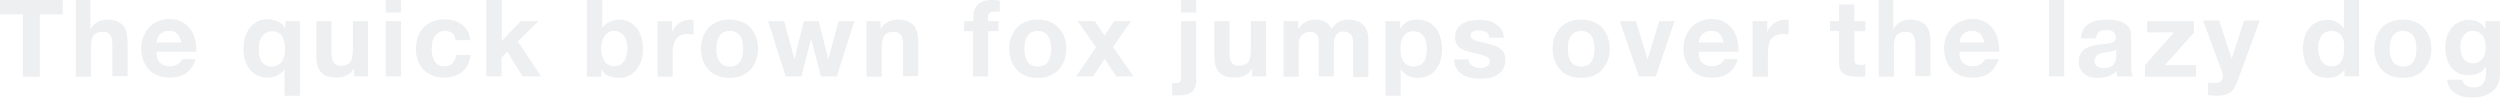
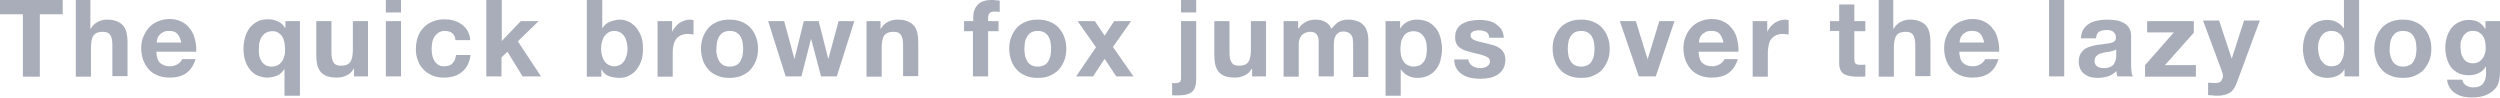
<svg xmlns="http://www.w3.org/2000/svg" viewBox="0 0 841 32.7" enable-background="new 0 0 841 32.7">
  <style type="text/css">.st0{opacity:0.2;} .st1{fill:#A8ADB9;}</style>
-   <g class="st0">
-     <path d="M0 4.8V0h21.1v4.8h-7.7v21H7.7v-21H0zM30.4 0v9.7h.1c.6-1.1 1.5-1.9 2.5-2.4s2-.7 3-.7c1.4 0 2.5.2 3.4.6.9.4 1.6.9 2.1 1.5s.9 1.5 1.1 2.4c.2.9.3 2 .3 3.1v11.4h-5.1V15.2c0-1.5-.2-2.7-.7-3.4-.5-.8-1.3-1.1-2.6-1.1-1.4 0-2.4.4-3 1.2-.6.8-.9 2.2-.9 4.1v9.8h-5.1V0h4.9zM53.9 21.2c.8.7 1.9 1.1 3.3 1.1 1 0 1.9-.3 2.7-.8.7-.5 1.2-1.1 1.4-1.6h4.5c-.7 2.2-1.8 3.8-3.3 4.8-1.5 1-3.3 1.4-5.4 1.4-1.5 0-2.8-.2-4-.7-1.2-.5-2.2-1.1-3-2-.8-.9-1.4-1.9-1.9-3.1-.4-1.2-.7-2.5-.7-4 0-1.4.2-2.7.7-3.9.5-1.2 1.1-2.2 1.9-3.1.8-.9 1.8-1.6 3-2.1s2.5-.8 3.9-.8c1.6 0 3 .3 4.1.9 1.2.6 2.1 1.4 2.9 2.5.8 1 1.3 2.2 1.6 3.5.3 1.3.5 2.7.4 4.1H52.6c.1 1.9.5 3.1 1.3 3.8zm5.8-9.8c-.6-.7-1.5-1-2.8-1-.8 0-1.5.1-2 .4-.5.3-1 .6-1.3 1-.3.4-.6.8-.7 1.3-.1.5-.2.9-.2 1.2H61c-.3-1.2-.7-2.2-1.3-2.9zM95.7 32.2v-8.9h-.1c-.6 1-1.4 1.7-2.5 2.2-1.1.4-2.2.6-3.3.6-.9 0-1.8-.2-2.7-.5-.9-.3-1.8-.9-2.5-1.6-.8-.8-1.4-1.8-1.9-3s-.8-2.8-.8-4.6c0-1.3.2-2.5.5-3.7.3-1.2.9-2.3 1.5-3.2.7-.9 1.6-1.7 2.6-2.2 1-.6 2.3-.8 3.7-.8 1.2 0 2.2.2 3.3.7 1 .4 1.8 1.2 2.4 2.2h.1V7.1h4.9v25.1h-5.2zm-8.5-13.6c.1.7.4 1.3.7 1.9.3.6.8 1 1.4 1.4.6.3 1.3.5 2.1.5s1.5-.2 2.1-.5 1-.8 1.4-1.3c.3-.5.6-1.2.8-1.9.2-.7.2-1.4.2-2.2 0-.7-.1-1.4-.2-2.2-.2-.7-.4-1.4-.7-1.9-.3-.6-.8-1-1.4-1.4-.6-.4-1.2-.5-2-.5s-1.5.2-2.1.5c-.6.3-1 .8-1.4 1.3-.4.6-.6 1.2-.8 1.9-.2.7-.2 1.4-.2 2.2-.1.8 0 1.5.1 2.2zM119.1 25.7v-2.6h-.1c-.6 1.1-1.5 1.9-2.5 2.3-1 .5-2.1.7-3.2.7-1.4 0-2.5-.2-3.4-.5-.9-.4-1.6-.9-2.1-1.5-.5-.7-.9-1.5-1.1-2.4-.2-.9-.3-2-.3-3.1V7.1h5.1v10.5c0 1.5.2 2.7.7 3.4.5.8 1.3 1.1 2.6 1.1 1.4 0 2.4-.4 3-1.2.6-.8.9-2.2.9-4.1V7.1h5.1v18.6h-4.7zM129.8 4.2V0h5.1v4.2h-5.1zm5.1 2.9v18.6h-5.1V7.1h5.1zM149.6 10.4c-.8 0-1.5.2-2.1.6-.6.4-1 .9-1.4 1.4-.3.6-.6 1.2-.7 1.9s-.2 1.4-.2 2.1c0 .7.1 1.4.2 2.1.1.7.4 1.3.7 1.9.3.6.8 1 1.3 1.4.6.4 1.2.5 2 .5 1.2 0 2.2-.3 2.8-1 .7-.7 1.1-1.6 1.2-2.8h4.9c-.3 2.5-1.3 4.4-2.9 5.7s-3.6 1.9-6.1 1.9c-1.4 0-2.7-.2-3.8-.7-1.2-.5-2.2-1.1-3-2-.8-.8-1.5-1.8-1.9-3-.5-1.2-.7-2.4-.7-3.8s.2-2.8.6-4c.4-1.2 1-2.3 1.9-3.2.8-.9 1.8-1.6 3-2.1s2.5-.8 4-.8c1.1 0 2.2.1 3.2.4 1 .3 1.9.7 2.7 1.3.8.6 1.5 1.3 2 2.2s.8 1.9.9 3.1h-5c-.1-2-1.4-3.1-3.6-3.1zM168.8 0v13.8l6.4-6.7h6l-7 6.8 7.8 11.8h-6.2l-5.1-8.3-2 1.9v6.4h-5.1V0h5.2zM202.6 0v9.4h.1c.6-1 1.5-1.7 2.5-2.1 1.1-.4 2.2-.7 3.3-.7.9 0 1.9.2 2.8.6.9.4 1.7 1 2.5 1.8.7.8 1.3 1.8 1.8 3s.7 2.7.7 4.4c0 1.7-.2 3.2-.7 4.4-.5 1.2-1.1 2.2-1.8 3-.7.8-1.6 1.4-2.5 1.8-.9.4-1.8.6-2.8.6-1.4 0-2.6-.2-3.7-.6-1.1-.4-1.9-1.2-2.4-2.2h-.1v2.4h-4.9V0h5.2zm8.2 14.1c-.2-.7-.4-1.4-.8-1.9-.4-.6-.8-1-1.4-1.3-.5-.3-1.2-.5-2-.5-.7 0-1.4.2-1.9.5-.6.3-1 .8-1.4 1.3-.4.6-.6 1.2-.8 1.9-.2.7-.3 1.5-.3 2.3 0 .8.1 1.5.3 2.2.2.7.4 1.4.8 1.9.4.6.8 1 1.4 1.3.6.3 1.2.5 1.9.5.8 0 1.4-.2 2-.5s1-.8 1.4-1.3c.4-.6.6-1.2.8-1.9.2-.7.3-1.5.3-2.2 0-.8-.1-1.5-.3-2.3zM226.1 7.1v3.5h.1c.2-.6.6-1.1 1-1.6s.9-.9 1.4-1.3c.5-.3 1.1-.6 1.7-.8.6-.2 1.2-.3 1.9-.3.3 0 .7.1 1.1.2v4.8c-.2 0-.5-.1-.9-.1-.3 0-.7-.1-1-.1-.9 0-1.7.2-2.4.5-.6.3-1.2.7-1.6 1.3s-.7 1.2-.8 1.9c-.2.7-.3 1.5-.3 2.3v8.4h-5.1V7.1h4.9zM236.5 12.4c.5-1.2 1.1-2.2 1.9-3.1.8-.9 1.8-1.5 3-2s2.5-.7 4-.7 2.8.2 4 .7c1.2.5 2.2 1.1 3 2 .8.9 1.5 1.9 1.9 3.1.5 1.2.7 2.6.7 4 0 1.5-.2 2.8-.7 4-.5 1.2-1.1 2.2-1.9 3.1-.8.9-1.9 1.5-3 2s-2.5.7-4 .7-2.8-.2-4-.7c-1.2-.5-2.2-1.1-3-2-.8-.9-1.5-1.9-1.9-3.1s-.7-2.5-.7-4 .3-2.8.7-4zm4.7 6.2c.1.7.4 1.3.7 1.9.3.6.8 1 1.4 1.4.6.3 1.3.5 2.2.5.9 0 1.6-.2 2.2-.5.6-.3 1.1-.8 1.4-1.4.3-.6.6-1.2.7-1.9.1-.7.2-1.4.2-2.2 0-.7-.1-1.5-.2-2.2-.1-.7-.4-1.4-.7-1.9-.3-.6-.8-1-1.4-1.4-.6-.3-1.3-.5-2.2-.5-.9 0-1.6.2-2.2.5-.6.3-1 .8-1.4 1.4-.3.6-.6 1.2-.7 1.9-.1.7-.2 1.5-.2 2.2-.1.8 0 1.5.2 2.2zM276.2 25.7l-3.3-12.5h-.1l-3.2 12.5h-5.3l-5.9-18.6h5.4l3.4 12.6h.1l3.1-12.6h5l3.2 12.6h.1l3.4-12.6h5.3l-5.9 18.6h-5.3zM296.2 7.1v2.6h.1c.6-1.1 1.5-1.9 2.5-2.4s2.1-.7 3.2-.7c1.4 0 2.5.2 3.4.6.9.4 1.6.9 2.1 1.5s.9 1.5 1.1 2.4c.2.9.3 2 .3 3.1v11.4h-5.1V15.2c0-1.5-.2-2.7-.7-3.4-.5-.8-1.3-1.1-2.6-1.1-1.4 0-2.4.4-3 1.2-.6.8-.9 2.2-.9 4.1v9.8h-5.1V7.1h4.7zM324.3 10.5V7.1h3.1V5.7c0-1.7.5-3 1.5-4.1 1-1.1 2.6-1.6 4.7-1.6.5 0 .9 0 1.4.1.5 0 .9.1 1.3.1V4c-.6-.1-1.2-.1-1.9-.1s-1.2.2-1.5.5c-.3.3-.5.9-.5 1.6v1.1h3.5v3.4h-3.5v15.2h-5.1V10.5h-3zM340.2 12.4c.5-1.2 1.1-2.2 1.9-3.1.8-.9 1.8-1.5 3-2s2.5-.7 4-.7 2.8.2 4 .7c1.2.5 2.2 1.1 3 2 .8.9 1.5 1.9 1.9 3.1.5 1.2.7 2.6.7 4 0 1.5-.2 2.8-.7 4-.5 1.2-1.1 2.2-1.9 3.1-.8.9-1.9 1.5-3 2s-2.5.7-4 .7-2.8-.2-4-.7-2.2-1.1-3-2c-.8-.9-1.5-1.9-1.9-3.1s-.7-2.5-.7-4 .2-2.8.7-4zm4.6 6.2c.1.7.4 1.3.7 1.9.3.6.8 1 1.4 1.4.6.3 1.3.5 2.2.5.9 0 1.6-.2 2.2-.5.6-.3 1.1-.8 1.4-1.4.3-.6.6-1.2.7-1.9.1-.7.2-1.4.2-2.2 0-.7-.1-1.5-.2-2.2-.1-.7-.4-1.4-.7-1.9-.3-.6-.8-1-1.4-1.4-.6-.3-1.3-.5-2.2-.5-.9 0-1.6.2-2.2.5-.6.3-1 .8-1.4 1.4-.3.6-.6 1.2-.7 1.9-.1.7-.2 1.5-.2 2.2 0 .8.1 1.5.2 2.2zM362.5 7.1h5.8l3.3 4.9 3.2-4.9h5.7l-6.1 8.7 6.9 9.9h-5.8l-3.9-5.9-3.9 5.9H362l6.7-9.8-6.2-8.8zM395.3 28c.5 0 1-.1 1.4-.3.4-.2.6-.7.6-1.4V7.1h5.1v19.5c0 1-.1 1.8-.3 2.5-.2.7-.6 1.3-1 1.7-.5.5-1.2.8-2 1-.8.2-1.9.3-3.2.3-.6 0-1.1 0-1.6-.1v-4.2c.2.2.5.2 1 .2zm2-23.8V0h5.1v4.2h-5.1zM421.2 25.7v-2.6h-.1c-.6 1.1-1.5 1.9-2.5 2.3-1 .5-2.1.7-3.2.7-1.4 0-2.5-.2-3.4-.5-.9-.4-1.6-.9-2.1-1.5-.5-.7-.9-1.5-1.1-2.4-.2-.9-.3-2-.3-3.1V7.1h5.1v10.5c0 1.5.2 2.7.7 3.4.5.8 1.3 1.1 2.6 1.1 1.4 0 2.4-.4 3-1.2.6-.8.9-2.2.9-4.1V7.1h5.1v18.6h-4.7zM436.7 7.1v2.5h.1c.7-1 1.5-1.7 2.4-2.2.9-.5 2-.8 3.3-.8 1.2 0 2.2.2 3.2.7 1 .5 1.7 1.3 2.2 2.4.6-.8 1.3-1.5 2.2-2.2.9-.6 2.1-.9 3.4-.9 1 0 1.9.1 2.7.4.8.2 1.6.6 2.2 1.2.6.5 1.1 1.2 1.4 2.1.3.9.5 1.9.5 3.1v12.5h-5.1V15.2c0-.6 0-1.2-.1-1.8 0-.6-.2-1-.4-1.4-.2-.4-.5-.7-1-1-.4-.2-1-.4-1.7-.4s-1.3.1-1.7.4c-.4.3-.8.6-1 1.1-.3.4-.4.9-.5 1.5-.1.6-.1 1.1-.1 1.7v10.4h-5.1V15.3c0-.6 0-1.1 0-1.6s-.1-1-.3-1.5-.5-.8-.9-1.1-1-.4-1.9-.4c-.2 0-.6.1-1 .2s-.8.3-1.2.6c-.4.3-.7.7-1 1.3-.3.6-.4 1.3-.4 2.2v10.8h-5.1V7.1h4.9zM471 7.1v2.4h.1c.6-1 1.4-1.7 2.4-2.2 1-.5 2-.7 3.2-.7 1.5 0 2.7.3 3.8.8 1.1.6 1.9 1.3 2.6 2.2.7.9 1.2 2 1.5 3.2s.5 2.5.5 3.8c0 1.2-.2 2.4-.5 3.6-.3 1.2-.8 2.2-1.5 3.1-.7.9-1.5 1.6-2.6 2.1-1 .5-2.2.8-3.6.8-1.2 0-2.2-.2-3.2-.7-1-.5-1.8-1.2-2.4-2.1h-.1v8.8h-5.1V7.1h4.9zm6.7 14.8c.6-.3 1-.8 1.4-1.3.3-.5.6-1.2.7-1.9.1-.7.2-1.5.2-2.2 0-.7-.1-1.5-.2-2.2-.2-.7-.4-1.4-.8-1.9-.4-.6-.8-1-1.4-1.4-.6-.3-1.3-.5-2.1-.5s-1.5.2-2.1.5c-.6.3-1 .8-1.4 1.4-.3.6-.6 1.2-.7 1.9-.1.7-.2 1.5-.2 2.2 0 .7.1 1.5.2 2.2.2.7.4 1.4.8 1.9.3.5.8 1 1.4 1.3.6.3 1.3.5 2.1.5s1.5-.2 2.1-.5zM494.3 21.1c.2.4.5.7.9 1s.8.4 1.2.6c.5.1 1 .2 1.5.2.4 0 .7 0 1.1-.1.4-.1.8-.2 1.1-.4s.6-.4.8-.7c.2-.3.3-.7.3-1.1 0-.8-.5-1.3-1.5-1.7-1-.4-2.4-.8-4.3-1.2-.7-.2-1.5-.4-2.2-.6-.7-.2-1.3-.5-1.9-.9-.6-.4-1-.8-1.3-1.4-.3-.6-.5-1.3-.5-2.1 0-1.2.2-2.2.7-3 .5-.8 1.1-1.4 1.9-1.8.8-.4 1.6-.8 2.6-.9 1-.2 1.9-.3 3-.3s2 .1 2.9.3c.9.2 1.8.5 2.5 1s1.4 1.1 1.9 1.8c.5.8.8 1.7.9 2.9H501c-.1-1-.4-1.6-1.1-2-.7-.3-1.5-.5-2.4-.5-.3 0-.6 0-.9.1-.3 0-.6.1-.9.2-.3.1-.5.3-.7.5-.2.2-.3.5-.3.9 0 .5.2.8.5 1.1s.8.5 1.3.7c.5.2 1.2.3 1.9.5s1.4.3 2.1.5c.7.2 1.5.4 2.2.6.7.2 1.3.6 1.9 1 .6.4 1 .9 1.3 1.5.3.6.5 1.3.5 2.2 0 1.2-.2 2.2-.7 3.1s-1.1 1.5-1.9 2-1.7.9-2.7 1.1c-1 .2-2.1.3-3.1.3-1.1 0-2.1-.1-3.2-.3-1-.2-2-.6-2.8-1.1-.8-.5-1.5-1.2-2-2s-.8-1.9-.8-3.1h4.9c-.2.2-.1.7.2 1.1zM523 12.4c.5-1.2 1.1-2.2 1.9-3.1.8-.9 1.8-1.5 3-2s2.5-.7 4-.7 2.8.2 4 .7c1.2.5 2.2 1.1 3 2 .8.9 1.5 1.9 1.9 3.1.5 1.2.7 2.6.7 4 0 1.5-.2 2.8-.7 4-.5 1.2-1.1 2.2-1.9 3.1-.8.9-1.9 1.5-3 2s-2.5.7-4 .7-2.8-.2-4-.7-2.2-1.1-3-2c-.8-.9-1.5-1.9-1.9-3.1s-.7-2.5-.7-4 .2-2.8.7-4zm4.6 6.2c.1.7.4 1.3.7 1.9.3.6.8 1 1.4 1.4.6.3 1.3.5 2.2.5.9 0 1.6-.2 2.2-.5.6-.3 1.1-.8 1.4-1.4.3-.6.6-1.2.7-1.9.1-.7.2-1.4.2-2.2 0-.7-.1-1.5-.2-2.2-.1-.7-.4-1.4-.7-1.9-.3-.6-.8-1-1.4-1.4-.6-.3-1.3-.5-2.2-.5-.9 0-1.6.2-2.2.5-.6.3-1 .8-1.4 1.4-.3.6-.6 1.2-.7 1.9-.1.7-.2 1.5-.2 2.2 0 .8.1 1.5.2 2.2zM551.3 25.7l-6.4-18.6h5.4l3.9 12.7h.1l3.9-12.7h5.1L557 25.7h-5.7zM572.7 21.2c.8.7 1.9 1.1 3.3 1.1 1 0 1.9-.3 2.7-.8.7-.5 1.2-1.1 1.4-1.6h4.5c-.7 2.2-1.8 3.8-3.3 4.8-1.5 1-3.3 1.4-5.4 1.4-1.5 0-2.8-.2-4-.7-1.2-.5-2.2-1.1-3-2-.8-.9-1.4-1.9-1.9-3.1-.4-1.2-.7-2.5-.7-4 0-1.4.2-2.7.7-3.9s1.1-2.2 1.9-3.1c.8-.9 1.8-1.6 3-2.1s2.5-.8 3.9-.8c1.6 0 3 .3 4.1.9 1.2.6 2.1 1.4 2.9 2.5.8 1 1.3 2.2 1.6 3.5.3 1.3.5 2.7.4 4.1h-13.4c.1 1.9.5 3.1 1.3 3.8zm5.8-9.8c-.6-.7-1.5-1-2.8-1-.8 0-1.5.1-2 .4-.5.3-1 .6-1.3 1-.3.4-.6.8-.7 1.3-.1.5-.2.9-.2 1.2h8.3c-.3-1.2-.7-2.2-1.3-2.9zM594.5 7.1v3.5h.1c.2-.6.6-1.1 1-1.6s.9-.9 1.4-1.3c.5-.3 1.1-.6 1.7-.8.6-.2 1.2-.3 1.9-.3.3 0 .7.1 1.1.2v4.8c-.2 0-.5-.1-.9-.1-.3 0-.7-.1-1-.1-.9 0-1.7.2-2.4.5-.6.3-1.2.7-1.6 1.3-.4.5-.7 1.2-.8 1.9s-.3 1.5-.3 2.3v8.4h-5.1V7.1h4.9zM627.5 7.1v3.4h-3.7v9.2c0 .9.1 1.4.4 1.7.3.3.9.4 1.7.4.3 0 .6 0 .8 0 .3 0 .5-.1.8-.1v4c-.4.1-.9.1-1.4.1-.5 0-1 0-1.5 0-.8 0-1.5-.1-2.2-.2s-1.3-.3-1.9-.6-1-.8-1.3-1.3c-.3-.6-.5-1.3-.5-2.3v-11h-3.1V7.1h3.1V1.5h5.1v5.6h3.7zM636.9 0v9.7h.1c.6-1.1 1.5-1.9 2.5-2.4s2-.7 3-.7c1.4 0 2.5.2 3.4.6.9.4 1.6.9 2.1 1.5s.9 1.5 1.1 2.4c.2.9.3 2 .3 3.1v11.4h-5.1V15.2c0-1.5-.2-2.7-.7-3.4-.5-.8-1.3-1.1-2.6-1.1-1.4 0-2.4.4-3 1.2-.6.8-.9 2.2-.9 4.1v9.8H632V0h4.9zM660.4 21.2c.8.7 1.9 1.1 3.3 1.1 1 0 1.9-.3 2.7-.8.7-.5 1.2-1.1 1.4-1.6h4.5c-.7 2.2-1.8 3.8-3.3 4.8-1.5 1-3.3 1.4-5.4 1.4-1.5 0-2.8-.2-4-.7-1.2-.5-2.2-1.1-3-2-.8-.9-1.4-1.9-1.9-3.1-.4-1.2-.7-2.5-.7-4 0-1.4.2-2.7.7-3.9s1.1-2.2 1.9-3.1c.8-.9 1.8-1.6 3-2.1s2.5-.8 3.9-.8c1.6 0 3 .3 4.1.9 1.2.6 2.1 1.4 2.9 2.5.8 1 1.3 2.2 1.6 3.5.3 1.3.5 2.7.4 4.1h-13.4c.1 1.9.5 3.1 1.3 3.8zm5.8-9.8c-.6-.7-1.5-1-2.8-1-.8 0-1.5.1-2 .4-.5.3-1 .6-1.3 1-.3.4-.6.8-.7 1.3-.1.5-.2.9-.2 1.2h8.3c-.3-1.2-.7-2.2-1.3-2.9zM694.4 0v25.7h-5.1V0h5.1zM700 12.8c.1-1.2.4-2.2.9-3 .5-.8 1.2-1.4 2-1.9s1.7-.8 2.8-1c1-.2 2-.3 3.1-.3.9 0 1.9.1 2.8.2 1 .1 1.8.4 2.6.8s1.4.9 1.9 1.6c.5.7.8 1.6.8 2.7v9.7c0 .8 0 1.6.1 2.4.1.8.3 1.3.5 1.7h-5.2c-.1-.3-.2-.6-.2-.9-.1-.3-.1-.6-.1-.9-.8.8-1.8 1.4-2.9 1.8-1.1.3-2.2.5-3.4.5-.9 0-1.7-.1-2.5-.3-.8-.2-1.4-.6-2-1s-1-1-1.4-1.7c-.3-.7-.5-1.5-.5-2.5 0-1.1.2-1.9.6-2.6s.9-1.2 1.4-1.6c.6-.4 1.3-.7 2-.9.8-.2 1.5-.4 2.3-.5.8-.1 1.5-.2 2.3-.3.7-.1 1.4-.2 2-.3s1-.4 1.4-.6c.3-.3.5-.7.5-1.2 0-.6-.1-1-.3-1.3-.2-.3-.4-.6-.7-.8-.3-.2-.6-.3-1-.4-.4-.1-.8-.1-1.3-.1-1 0-1.8.2-2.4.6-.6.4-.9 1.2-1 2.2H700zm11.9 3.8c-.2.2-.5.3-.8.4-.3.1-.7.2-1 .3-.4.1-.8.1-1.2.2-.4 0-.8.1-1.2.2-.4.1-.8.2-1.1.3-.4.1-.7.3-1 .5-.3.2-.5.5-.7.8-.2.3-.3.7-.3 1.2s.1.8.3 1.2c.2.3.4.6.7.7.3.2.6.3 1 .4.4.1.8.1 1.2.1 1 0 1.8-.2 2.3-.5.6-.3 1-.7 1.2-1.2.3-.5.4-.9.5-1.4.1-.5.1-.9.1-1.2v-2zM731.3 10.9h-9V7.1H738V11l-9.7 10.9h10.4v3.9h-17.1v-3.9l9.7-11zM750.1 31.2c-1 .6-2.4 1-4.1 1-.5 0-1 0-1.6-.1-.5 0-1-.1-1.6-.1v-4.2c.5 0 1 .1 1.5.1s1 .1 1.5 0c.7-.1 1.2-.3 1.5-.8.3-.5.5-1 .5-1.5 0-.4-.1-.8-.2-1.2l-6.5-17.5h5.4l4.2 12.7h.1l4.1-12.7h5.3L752.4 28c-.6 1.5-1.3 2.6-2.3 3.2zM788.7 23.3c-.6 1-1.4 1.7-2.4 2.2-1 .4-2.1.7-3.3.7-1.4 0-2.6-.3-3.7-.8s-1.9-1.3-2.6-2.2c-.7-.9-1.2-2-1.5-3.2-.3-1.2-.5-2.4-.5-3.7 0-1.2.2-2.5.5-3.6.3-1.2.9-2.2 1.5-3.1.7-.9 1.5-1.6 2.6-2.1 1-.5 2.2-.8 3.6-.8 1.1 0 2.2.2 3.1.7 1 .5 1.8 1.2 2.4 2.1h.1V0h5.1v25.7h-4.9v-2.4zm-.2-9.2c-.1-.7-.4-1.3-.7-1.9-.3-.5-.8-1-1.4-1.3-.6-.3-1.2-.5-2.1-.5s-1.5.2-2.1.5c-.6.3-1 .8-1.4 1.3-.3.6-.6 1.2-.8 1.9-.2.7-.2 1.4-.2 2.2 0 .7.1 1.4.3 2.2.2.7.4 1.4.8 1.9s.8 1 1.4 1.4c.6.3 1.2.5 2 .5s1.5-.2 2.1-.5c.6-.3 1-.8 1.3-1.4.3-.6.6-1.2.7-1.9.1-.7.2-1.5.2-2.2s0-1.5-.1-2.2zM799.4 12.4c.5-1.2 1.1-2.2 1.9-3.1.8-.9 1.8-1.5 3-2s2.5-.7 4-.7 2.8.2 4 .7c1.2.5 2.2 1.1 3 2 .8.9 1.5 1.9 1.9 3.1.5 1.2.7 2.6.7 4 0 1.5-.2 2.8-.7 4-.5 1.2-1.1 2.2-1.9 3.1-.8.9-1.9 1.5-3 2s-2.5.7-4 .7-2.8-.2-4-.7-2.2-1.1-3-2c-.8-.9-1.5-1.9-1.9-3.1s-.7-2.5-.7-4 .3-2.8.7-4zm4.7 6.2c.1.7.4 1.3.7 1.9.3.6.8 1 1.4 1.4.6.3 1.3.5 2.2.5.9 0 1.6-.2 2.2-.5.6-.3 1.1-.8 1.4-1.4.3-.6.6-1.2.7-1.9.1-.7.2-1.4.2-2.2 0-.7-.1-1.5-.2-2.2-.1-.7-.4-1.4-.7-1.9-.3-.6-.8-1-1.4-1.4-.6-.3-1.3-.5-2.2-.5-.9 0-1.6.2-2.2.5-.6.3-1 .8-1.4 1.4-.3.6-.6 1.2-.7 1.9-.1.7-.2 1.5-.2 2.2-.1.8 0 1.5.2 2.2zM840.7 27.1c-.2 1-.6 1.9-1.3 2.7-.7.8-1.6 1.5-2.9 2.1-1.3.6-3 .9-5.1.9-.9 0-1.8-.1-2.8-.3-.9-.2-1.8-.6-2.6-1.1-.8-.5-1.4-1.1-1.9-1.9-.5-.8-.8-1.7-.9-2.7h5.1c.2 1 .7 1.6 1.4 2 .7.4 1.5.6 2.4.6 1.4 0 2.5-.4 3.2-1.3.7-.9 1-2 1-3.3v-2.4h-.1c-.6 1-1.3 1.7-2.4 2.2-1 .5-2.1.7-3.2.7-1.4 0-2.6-.2-3.6-.7-1-.5-1.8-1.2-2.5-2-.6-.9-1.1-1.8-1.4-3-.3-1.1-.5-2.3-.5-3.6 0-1.2.2-2.4.5-3.5s.9-2.1 1.5-3c.7-.9 1.5-1.5 2.5-2s2.1-.8 3.4-.8c1.2 0 2.3.2 3.2.7.9.5 1.7 1.2 2.3 2.3h.1V7.1h4.9v17.4c0 .8-.1 1.6-.3 2.6zm-7-6.2c.6-.3 1-.7 1.4-1.2.4-.5.6-1 .8-1.6.2-.6.3-1.3.3-1.9 0-.8-.1-1.5-.2-2.2-.1-.7-.4-1.3-.7-1.8-.3-.5-.8-.9-1.3-1.3-.6-.3-1.2-.5-2.1-.5-.7 0-1.3.1-1.9.4-.5.3-.9.7-1.3 1.2-.3.5-.6 1.1-.8 1.7-.2.6-.2 1.3-.2 2s.1 1.3.2 2 .4 1.3.7 1.8c.3.5.7 1 1.3 1.3.5.3 1.2.5 2 .5.6 0 1.2-.1 1.8-.4z" class="st1" />
-   </g>
+   <path d="M0 4.8V0h21.1v4.8h-7.7v21H7.7v-21H0zM30.4 0v9.7h.1c.6-1.1 1.5-1.9 2.5-2.4s2-.7 3-.7c1.4 0 2.5.2 3.4.6.9.4 1.6.9 2.1 1.5s.9 1.5 1.1 2.4c.2.9.3 2 .3 3.1v11.4h-5.1V15.2c0-1.5-.2-2.7-.7-3.4-.5-.8-1.3-1.1-2.6-1.1-1.4 0-2.4.4-3 1.2-.6.8-.9 2.2-.9 4.1v9.8h-5.1V0h4.9zm23.5 21.2c.8.7 1.9 1.1 3.3 1.1 1 0 1.9-.3 2.7-.8.7-.5 1.2-1.1 1.4-1.6h4.5c-.7 2.2-1.8 3.8-3.3 4.8-1.5 1-3.3 1.4-5.4 1.4-1.5 0-2.8-.2-4-.7-1.2-.5-2.2-1.1-3-2-.8-.9-1.4-1.9-1.9-3.1-.4-1.2-.7-2.5-.7-4 0-1.4.2-2.7.7-3.9.5-1.2 1.1-2.2 1.9-3.1.8-.9 1.8-1.6 3-2.1s2.5-.8 3.9-.8c1.6 0 3 .3 4.1.9 1.2.6 2.1 1.4 2.9 2.5.8 1 1.3 2.2 1.6 3.5.3 1.3.5 2.7.4 4.1H52.6c.1 1.9.5 3.1 1.3 3.8zm5.8-9.8c-.6-.7-1.5-1-2.8-1-.8 0-1.5.1-2 .4-.5.3-1 .6-1.3 1-.3.4-.6.8-.7 1.3-.1.5-.2.9-.2 1.2H61c-.3-1.2-.7-2.2-1.3-2.9zm36 20.8v-8.9h-.1c-.6 1-1.4 1.7-2.5 2.2-1.1.4-2.2.6-3.3.6-.9 0-1.8-.2-2.7-.5-.9-.3-1.8-.9-2.5-1.6-.8-.8-1.4-1.8-1.9-3s-.8-2.8-.8-4.6c0-1.3.2-2.5.5-3.7.3-1.2.9-2.3 1.5-3.2.7-.9 1.6-1.7 2.6-2.2 1-.6 2.3-.8 3.7-.8 1.2 0 2.2.2 3.3.7 1 .4 1.8 1.2 2.4 2.2h.1V7.1h4.9v25.1h-5.2zm-8.5-13.6c.1.7.4 1.3.7 1.9.3.6.8 1 1.4 1.4.6.3 1.3.5 2.1.5s1.5-.2 2.1-.5 1-.8 1.4-1.3c.3-.5.6-1.2.8-1.9.2-.7.2-1.4.2-2.2 0-.7-.1-1.4-.2-2.2-.2-.7-.4-1.4-.7-1.9-.3-.6-.8-1-1.4-1.4-.6-.4-1.2-.5-2-.5s-1.5.2-2.1.5c-.6.3-1 .8-1.4 1.3-.4.6-.6 1.2-.8 1.9-.2.7-.2 1.4-.2 2.2-.1.8 0 1.5.1 2.2zm31.9 7.1v-2.6h-.1c-.6 1.1-1.5 1.9-2.5 2.3-1 .5-2.1.7-3.2.7-1.4 0-2.5-.2-3.4-.5-.9-.4-1.6-.9-2.1-1.5-.5-.7-.9-1.5-1.1-2.4-.2-.9-.3-2-.3-3.1V7.1h5.1v10.5c0 1.5.2 2.7.7 3.4.5.8 1.3 1.1 2.6 1.1 1.4 0 2.4-.4 3-1.2.6-.8.9-2.2.9-4.1V7.1h5.1v18.6h-4.7zm10.7-21.5V0h5.1v4.2h-5.1zm5.1 2.9v18.6h-5.1V7.1h5.1zm14.7 3.3c-.8 0-1.5.2-2.1.6-.6.4-1 .9-1.4 1.4-.3.6-.6 1.2-.7 1.9s-.2 1.4-.2 2.1c0 .7.1 1.4.2 2.1.1.7.4 1.3.7 1.9.3.6.8 1 1.3 1.4.6.4 1.2.5 2 .5 1.2 0 2.2-.3 2.8-1 .7-.7 1.1-1.6 1.2-2.8h4.9c-.3 2.5-1.3 4.4-2.9 5.7s-3.6 1.9-6.1 1.9c-1.4 0-2.7-.2-3.8-.7-1.2-.5-2.2-1.1-3-2-.8-.8-1.5-1.8-1.9-3-.5-1.2-.7-2.4-.7-3.8s.2-2.8.6-4c.4-1.2 1-2.3 1.9-3.2.8-.9 1.8-1.6 3-2.1s2.5-.8 4-.8c1.1 0 2.2.1 3.2.4 1 .3 1.9.7 2.7 1.3.8.6 1.5 1.3 2 2.2s.8 1.9.9 3.1h-5c-.1-2-1.4-3.1-3.6-3.1zM168.8 0v13.8l6.4-6.7h6l-7 6.8 7.8 11.8h-6.2l-5.1-8.3-2 1.9v6.4h-5.1V0h5.2zm33.8 0v9.4h.1c.6-1 1.5-1.7 2.5-2.1 1.1-.4 2.2-.7 3.3-.7.9 0 1.9.2 2.8.6.9.4 1.7 1 2.5 1.8.7.8 1.3 1.8 1.8 3s.7 2.7.7 4.4c0 1.7-.2 3.2-.7 4.4-.5 1.2-1.1 2.2-1.8 3-.7.8-1.6 1.4-2.5 1.8-.9.4-1.8.6-2.8.6-1.4 0-2.6-.2-3.7-.6-1.1-.4-1.9-1.2-2.4-2.2h-.1v2.4h-4.9V0h5.2zm8.2 14.1c-.2-.7-.4-1.4-.8-1.9-.4-.6-.8-1-1.4-1.3-.5-.3-1.2-.5-2-.5-.7 0-1.4.2-1.9.5-.6.3-1 .8-1.4 1.3-.4.6-.6 1.2-.8 1.9-.2.7-.3 1.5-.3 2.3 0 .8.1 1.5.3 2.2.2.7.4 1.4.8 1.9.4.6.8 1 1.4 1.3.6.3 1.2.5 1.9.5.8 0 1.4-.2 2-.5s1-.8 1.4-1.3c.4-.6.6-1.2.8-1.9.2-.7.3-1.5.3-2.2 0-.8-.1-1.5-.3-2.3zm15.3-7v3.5h.1c.2-.6.6-1.1 1-1.6s.9-.9 1.4-1.3c.5-.3 1.1-.6 1.7-.8.6-.2 1.2-.3 1.9-.3.3 0 .7.1 1.1.2v4.8c-.2 0-.5-.1-.9-.1-.3 0-.7-.1-1-.1-.9 0-1.7.2-2.4.5-.6.3-1.2.7-1.6 1.3s-.7 1.2-.8 1.9c-.2.7-.3 1.5-.3 2.3v8.4h-5.1V7.1h4.9zm10.4 5.3c.5-1.2 1.1-2.2 1.9-3.1.8-.9 1.8-1.5 3-2s2.5-.7 4-.7 2.8.2 4 .7c1.2.5 2.2 1.1 3 2 .8.9 1.5 1.9 1.9 3.1.5 1.2.7 2.6.7 4 0 1.5-.2 2.8-.7 4-.5 1.2-1.1 2.2-1.9 3.1-.8.9-1.9 1.5-3 2s-2.5.7-4 .7-2.8-.2-4-.7c-1.2-.5-2.2-1.1-3-2-.8-.9-1.5-1.9-1.9-3.1s-.7-2.5-.7-4 .3-2.8.7-4zm4.7 6.2c.1.7.4 1.3.7 1.9.3.6.8 1 1.4 1.4.6.3 1.3.5 2.2.5.9 0 1.6-.2 2.2-.5.6-.3 1.1-.8 1.4-1.4.3-.6.6-1.2.7-1.9.1-.7.2-1.4.2-2.2 0-.7-.1-1.5-.2-2.2-.1-.7-.4-1.4-.7-1.9-.3-.6-.8-1-1.4-1.4-.6-.3-1.3-.5-2.2-.5-.9 0-1.6.2-2.2.5-.6.3-1 .8-1.4 1.4-.3.6-.6 1.2-.7 1.9-.1.7-.2 1.5-.2 2.2-.1.8 0 1.5.2 2.2zm35 7.1l-3.3-12.5h-.1l-3.2 12.5h-5.3l-5.9-18.6h5.4l3.4 12.6h.1l3.1-12.6h5l3.2 12.6h.1l3.4-12.6h5.3l-5.9 18.6h-5.3zm20-18.6v2.6h.1c.6-1.1 1.5-1.9 2.5-2.4s2.1-.7 3.2-.7c1.4 0 2.5.2 3.4.6.9.4 1.6.9 2.1 1.5s.9 1.5 1.1 2.4c.2.9.3 2 .3 3.1v11.4h-5.1V15.2c0-1.5-.2-2.7-.7-3.4-.5-.8-1.3-1.1-2.6-1.1-1.4 0-2.4.4-3 1.2-.6.8-.9 2.2-.9 4.1v9.8h-5.1V7.1h4.7zm28.1 3.4V7.1h3.1V5.7c0-1.7.5-3 1.5-4.1 1-1.1 2.6-1.6 4.7-1.6.5 0 .9 0 1.4.1.5 0 .9.1 1.3.1V4c-.6-.1-1.2-.1-1.9-.1s-1.2.2-1.5.5c-.3.3-.5.9-.5 1.6v1.1h3.5v3.4h-3.5v15.2h-5.1V10.5h-3zm15.9 1.9c.5-1.2 1.1-2.2 1.9-3.1.8-.9 1.8-1.5 3-2s2.5-.7 4-.7 2.8.2 4 .7c1.2.5 2.2 1.1 3 2 .8.9 1.5 1.9 1.9 3.1.5 1.2.7 2.6.7 4 0 1.5-.2 2.8-.7 4-.5 1.2-1.1 2.2-1.9 3.1-.8.9-1.9 1.5-3 2s-2.5.7-4 .7-2.8-.2-4-.7-2.2-1.1-3-2c-.8-.9-1.5-1.9-1.9-3.1s-.7-2.5-.7-4 .2-2.8.7-4zm4.6 6.2c.1.7.4 1.3.7 1.9.3.6.8 1 1.4 1.4.6.3 1.3.5 2.2.5.9 0 1.6-.2 2.2-.5.6-.3 1.1-.8 1.4-1.4.3-.6.6-1.2.7-1.9.1-.7.2-1.4.2-2.2 0-.7-.1-1.5-.2-2.2-.1-.7-.4-1.4-.7-1.9-.3-.6-.8-1-1.4-1.4-.6-.3-1.3-.5-2.2-.5-.9 0-1.6.2-2.2.5-.6.3-1 .8-1.4 1.4-.3.6-.6 1.2-.7 1.9-.1.7-.2 1.5-.2 2.2 0 .8.1 1.5.2 2.2zm17.7-11.5h5.8l3.3 4.9 3.2-4.9h5.7l-6.1 8.7 6.9 9.9h-5.8l-3.9-5.9-3.9 5.9H362l6.7-9.8-6.2-8.8zM395.3 28c.5 0 1-.1 1.4-.3.4-.2.6-.7.6-1.4V7.1h5.1v19.5c0 1-.1 1.8-.3 2.5-.2.7-.6 1.3-1 1.7-.5.5-1.2.8-2 1-.8.2-1.9.3-3.2.3-.6 0-1.1 0-1.6-.1v-4.2c.2.2.5.2 1 .2zm2-23.8V0h5.1v4.2h-5.1zm23.9 21.5v-2.6h-.1c-.6 1.1-1.5 1.9-2.5 2.3-1 .5-2.1.7-3.2.7-1.4 0-2.5-.2-3.4-.5-.9-.4-1.6-.9-2.1-1.5-.5-.7-.9-1.5-1.1-2.4-.2-.9-.3-2-.3-3.1V7.1h5.1v10.5c0 1.5.2 2.7.7 3.4.5.8 1.3 1.1 2.6 1.1 1.4 0 2.4-.4 3-1.2.6-.8.9-2.2.9-4.1V7.1h5.1v18.6h-4.7zm15.5-18.6v2.5h.1c.7-1 1.5-1.7 2.4-2.2.9-.5 2-.8 3.3-.8 1.2 0 2.2.2 3.2.7 1 .5 1.7 1.3 2.2 2.4.6-.8 1.3-1.5 2.2-2.2.9-.6 2.1-.9 3.4-.9 1 0 1.9.1 2.7.4.8.2 1.6.6 2.2 1.2.6.5 1.1 1.2 1.4 2.1.3.9.5 1.9.5 3.1v12.5h-5.1V15.2c0-.6 0-1.2-.1-1.8 0-.6-.2-1-.4-1.4-.2-.4-.5-.7-1-1-.4-.2-1-.4-1.7-.4s-1.3.1-1.7.4c-.4.3-.8.6-1 1.1-.3.4-.4.9-.5 1.5-.1.6-.1 1.1-.1 1.7v10.4h-5.1V15.3c0-.6 0-1.1 0-1.6s-.1-1-.3-1.5-.5-.8-.9-1.1-1-.4-1.9-.4c-.2 0-.6.1-1 .2s-.8.3-1.2.6c-.4.3-.7.7-1 1.3-.3.6-.4 1.3-.4 2.2v10.8h-5.1V7.1h4.9zm34.3 0v2.4h.1c.6-1 1.4-1.7 2.4-2.2 1-.5 2-.7 3.2-.7 1.5 0 2.7.3 3.8.8 1.1.6 1.9 1.3 2.6 2.2.7.9 1.2 2 1.5 3.2s.5 2.5.5 3.8c0 1.2-.2 2.4-.5 3.6-.3 1.2-.8 2.2-1.5 3.1-.7.9-1.5 1.6-2.6 2.1-1 .5-2.2.8-3.6.8-1.2 0-2.2-.2-3.2-.7-1-.5-1.8-1.2-2.4-2.1h-.1v8.8h-5.1V7.1h4.9zm6.7 14.8c.6-.3 1-.8 1.4-1.3.3-.5.6-1.2.7-1.9.1-.7.2-1.5.2-2.2 0-.7-.1-1.5-.2-2.2-.2-.7-.4-1.4-.8-1.9-.4-.6-.8-1-1.4-1.4-.6-.3-1.3-.5-2.1-.5s-1.5.2-2.1.5c-.6.3-1 .8-1.4 1.4-.3.6-.6 1.2-.7 1.9-.1.7-.2 1.5-.2 2.2 0 .7.1 1.5.2 2.2.2.7.4 1.4.8 1.9.3.5.8 1 1.4 1.3.6.3 1.3.5 2.1.5s1.5-.2 2.1-.5zm16.6-.8c.2.4.5.7.9 1s.8.4 1.2.6c.5.1 1 .2 1.5.2.4 0 .7 0 1.1-.1.4-.1.8-.2 1.1-.4s.6-.4.8-.7c.2-.3.3-.7.3-1.1 0-.8-.5-1.3-1.5-1.7-1-.4-2.4-.8-4.3-1.2-.7-.2-1.5-.4-2.2-.6-.7-.2-1.3-.5-1.9-.9-.6-.4-1-.8-1.3-1.4-.3-.6-.5-1.3-.5-2.1 0-1.2.2-2.2.7-3 .5-.8 1.1-1.4 1.9-1.8.8-.4 1.6-.8 2.6-.9 1-.2 1.9-.3 3-.3s2 .1 2.9.3c.9.2 1.8.5 2.5 1s1.4 1.1 1.9 1.8c.5.8.8 1.7.9 2.9H501c-.1-1-.4-1.6-1.1-2-.7-.3-1.5-.5-2.4-.5-.3 0-.6 0-.9.1-.3 0-.6.1-.9.2-.3.1-.5.3-.7.5-.2.2-.3.5-.3.9 0 .5.2.8.5 1.1s.8.5 1.3.7c.5.2 1.2.3 1.9.5s1.4.3 2.1.5c.7.2 1.5.4 2.2.6.7.2 1.3.6 1.9 1 .6.4 1 .9 1.3 1.5.3.6.5 1.3.5 2.2 0 1.2-.2 2.2-.7 3.1s-1.1 1.5-1.9 2-1.7.9-2.7 1.1c-1 .2-2.1.3-3.1.3-1.1 0-2.1-.1-3.2-.3-1-.2-2-.6-2.8-1.1-.8-.5-1.5-1.2-2-2s-.8-1.9-.8-3.1h4.9c-.2.2-.1.7.2 1.1zm28.7-8.7c.5-1.2 1.1-2.2 1.9-3.1.8-.9 1.8-1.5 3-2s2.5-.7 4-.7 2.8.2 4 .7c1.2.5 2.2 1.1 3 2 .8.9 1.5 1.9 1.9 3.1.5 1.2.7 2.6.7 4 0 1.5-.2 2.8-.7 4-.5 1.2-1.1 2.2-1.9 3.1-.8.9-1.9 1.5-3 2s-2.5.7-4 .7-2.8-.2-4-.7-2.2-1.1-3-2c-.8-.9-1.5-1.9-1.9-3.1s-.7-2.5-.7-4 .2-2.8.7-4zm4.6 6.2c.1.7.4 1.3.7 1.9.3.6.8 1 1.4 1.4.6.3 1.3.5 2.2.5.9 0 1.6-.2 2.2-.5.6-.3 1.1-.8 1.4-1.4.3-.6.6-1.2.7-1.9.1-.7.2-1.4.2-2.2 0-.7-.1-1.5-.2-2.2-.1-.7-.4-1.4-.7-1.9-.3-.6-.8-1-1.4-1.4-.6-.3-1.3-.5-2.2-.5-.9 0-1.6.2-2.2.5-.6.3-1 .8-1.4 1.4-.3.6-.6 1.2-.7 1.9-.1.7-.2 1.5-.2 2.2 0 .8.1 1.5.2 2.2zm23.7 7.1l-6.4-18.6h5.4l3.9 12.7h.1l3.9-12.7h5.1L557 25.7h-5.7zm21.4-4.5c.8.7 1.9 1.1 3.3 1.1 1 0 1.9-.3 2.7-.8.7-.5 1.2-1.1 1.4-1.6h4.5c-.7 2.2-1.8 3.8-3.3 4.8-1.5 1-3.3 1.4-5.4 1.4-1.5 0-2.8-.2-4-.7-1.2-.5-2.2-1.1-3-2-.8-.9-1.4-1.9-1.9-3.1-.4-1.2-.7-2.5-.7-4 0-1.4.2-2.7.7-3.9s1.1-2.2 1.9-3.1c.8-.9 1.8-1.6 3-2.1s2.5-.8 3.9-.8c1.6 0 3 .3 4.1.9 1.2.6 2.1 1.4 2.9 2.5.8 1 1.3 2.2 1.6 3.5.3 1.3.5 2.7.4 4.1h-13.4c.1 1.9.5 3.1 1.3 3.8zm5.8-9.8c-.6-.7-1.5-1-2.8-1-.8 0-1.5.1-2 .4-.5.3-1 .6-1.3 1-.3.4-.6.8-.7 1.3-.1.5-.2.9-.2 1.2h8.3c-.3-1.2-.7-2.2-1.3-2.9zm16-4.3v3.5h.1c.2-.6.6-1.1 1-1.6s.9-.9 1.4-1.3c.5-.3 1.1-.6 1.7-.8.6-.2 1.2-.3 1.9-.3.3 0 .7.1 1.1.2v4.8c-.2 0-.5-.1-.9-.1-.3 0-.7-.1-1-.1-.9 0-1.7.2-2.4.5-.6.3-1.2.7-1.6 1.3-.4.5-.7 1.2-.8 1.9s-.3 1.5-.3 2.3v8.4h-5.1V7.1h4.9zm33 0v3.4h-3.7v9.2c0 .9.1 1.4.4 1.7.3.3.9.4 1.7.4.3 0 .6 0 .8 0 .3 0 .5-.1.8-.1v4c-.4.1-.9.1-1.4.1-.5 0-1 0-1.5 0-.8 0-1.5-.1-2.2-.2s-1.3-.3-1.9-.6-1-.8-1.3-1.3c-.3-.6-.5-1.3-.5-2.3v-11h-3.1V7.1h3.1V1.5h5.1v5.6h3.7zm9.4-7.1v9.7h.1c.6-1.1 1.5-1.9 2.5-2.4s2-.7 3-.7c1.4 0 2.5.2 3.4.6.9.4 1.6.9 2.1 1.5s.9 1.5 1.1 2.4c.2.9.3 2 .3 3.1v11.4h-5.1V15.2c0-1.5-.2-2.7-.7-3.4-.5-.8-1.3-1.1-2.6-1.1-1.4 0-2.4.4-3 1.2-.6.8-.9 2.2-.9 4.1v9.8H632V0h4.9zm23.5 21.2c.8.7 1.9 1.1 3.3 1.1 1 0 1.9-.3 2.7-.8.7-.5 1.2-1.1 1.4-1.6h4.5c-.7 2.2-1.8 3.8-3.3 4.8-1.5 1-3.3 1.4-5.4 1.4-1.5 0-2.8-.2-4-.7-1.2-.5-2.2-1.1-3-2-.8-.9-1.4-1.9-1.9-3.1-.4-1.2-.7-2.5-.7-4 0-1.4.2-2.7.7-3.9s1.1-2.2 1.9-3.1c.8-.9 1.8-1.6 3-2.1s2.5-.8 3.9-.8c1.6 0 3 .3 4.1.9 1.2.6 2.1 1.4 2.9 2.5.8 1 1.3 2.2 1.6 3.5.3 1.3.5 2.7.4 4.1h-13.4c.1 1.9.5 3.1 1.3 3.8zm5.8-9.8c-.6-.7-1.5-1-2.8-1-.8 0-1.5.1-2 .4-.5.3-1 .6-1.3 1-.3.4-.6.8-.7 1.3-.1.5-.2.9-.2 1.2h8.3c-.3-1.2-.7-2.2-1.3-2.9zM694.4 0v25.7h-5.1V0h5.1zm5.6 12.8c.1-1.2.4-2.2.9-3 .5-.8 1.2-1.4 2-1.9s1.7-.8 2.8-1c1-.2 2-.3 3.1-.3.9 0 1.9.1 2.8.2 1 .1 1.8.4 2.6.8s1.4.9 1.9 1.6c.5.7.8 1.6.8 2.7v9.7c0 .8 0 1.6.1 2.4.1.8.3 1.3.5 1.7h-5.2c-.1-.3-.2-.6-.2-.9-.1-.3-.1-.6-.1-.9-.8.8-1.8 1.4-2.9 1.8-1.1.3-2.2.5-3.4.5-.9 0-1.7-.1-2.5-.3-.8-.2-1.4-.6-2-1s-1-1-1.4-1.7c-.3-.7-.5-1.5-.5-2.5 0-1.1.2-1.9.6-2.6s.9-1.2 1.4-1.6c.6-.4 1.3-.7 2-.9.8-.2 1.5-.4 2.3-.5.8-.1 1.5-.2 2.3-.3.7-.1 1.4-.2 2-.3s1-.4 1.4-.6c.3-.3.5-.7.5-1.2 0-.6-.1-1-.3-1.3-.2-.3-.4-.6-.7-.8-.3-.2-.6-.3-1-.4-.4-.1-.8-.1-1.3-.1-1 0-1.8.2-2.4.6-.6.4-.9 1.2-1 2.2H700zm11.9 3.8c-.2.2-.5.3-.8.4-.3.1-.7.2-1 .3-.4.1-.8.1-1.2.2-.4 0-.8.1-1.2.2-.4.1-.8.2-1.1.3-.4.1-.7.3-1 .5-.3.2-.5.5-.7.8-.2.3-.3.7-.3 1.2s.1.8.3 1.2c.2.3.4.6.7.7.3.2.6.3 1 .4.4.1.8.1 1.2.1 1 0 1.8-.2 2.3-.5.6-.3 1-.7 1.2-1.2.3-.5.4-.9.5-1.4.1-.5.1-.9.1-1.2v-2zm19.4-5.7h-9V7.1H738V11l-9.7 10.9h10.4v3.9h-17.1v-3.9l9.7-11zm18.8 20.3c-1 .6-2.4 1-4.1 1-.5 0-1 0-1.6-.1-.5 0-1-.1-1.6-.1v-4.2c.5 0 1 .1 1.5.1s1 .1 1.5 0c.7-.1 1.2-.3 1.5-.8.3-.5.5-1 .5-1.5 0-.4-.1-.8-.2-1.2l-6.5-17.5h5.4l4.2 12.7h.1l4.1-12.7h5.3L752.4 28c-.6 1.5-1.3 2.6-2.3 3.2zm38.6-7.9c-.6 1-1.4 1.7-2.4 2.2-1 .4-2.1.7-3.3.7-1.4 0-2.6-.3-3.7-.8s-1.9-1.3-2.6-2.2c-.7-.9-1.2-2-1.5-3.2-.3-1.2-.5-2.4-.5-3.7 0-1.2.2-2.5.5-3.6.3-1.2.9-2.2 1.5-3.1.7-.9 1.5-1.6 2.6-2.1 1-.5 2.2-.8 3.6-.8 1.1 0 2.2.2 3.1.7 1 .5 1.8 1.2 2.4 2.1h.1V0h5.1v25.7h-4.9v-2.4zm-.2-9.2c-.1-.7-.4-1.3-.7-1.9-.3-.5-.8-1-1.4-1.3-.6-.3-1.2-.5-2.1-.5s-1.5.2-2.1.5c-.6.3-1 .8-1.4 1.3-.3.6-.6 1.2-.8 1.9-.2.7-.2 1.4-.2 2.2 0 .7.1 1.4.3 2.2.2.7.4 1.4.8 1.9s.8 1 1.4 1.4c.6.3 1.2.5 2 .5s1.5-.2 2.1-.5c.6-.3 1-.8 1.3-1.4.3-.6.6-1.2.7-1.9.1-.7.2-1.5.2-2.2s0-1.5-.1-2.2zm10.9-1.7c.5-1.2 1.1-2.2 1.9-3.1.8-.9 1.8-1.5 3-2s2.5-.7 4-.7 2.8.2 4 .7c1.2.5 2.2 1.1 3 2 .8.9 1.5 1.9 1.9 3.1.5 1.2.7 2.6.7 4 0 1.5-.2 2.8-.7 4-.5 1.2-1.1 2.2-1.9 3.1-.8.9-1.9 1.5-3 2s-2.5.7-4 .7-2.8-.2-4-.7-2.2-1.1-3-2c-.8-.9-1.5-1.9-1.9-3.1s-.7-2.5-.7-4 .3-2.8.7-4zm4.7 6.2c.1.7.4 1.3.7 1.9.3.6.8 1 1.4 1.4.6.3 1.3.5 2.2.5.9 0 1.6-.2 2.2-.5.6-.3 1.1-.8 1.4-1.4.3-.6.6-1.2.7-1.9.1-.7.2-1.4.2-2.2 0-.7-.1-1.5-.2-2.2-.1-.7-.4-1.4-.7-1.9-.3-.6-.8-1-1.4-1.4-.6-.3-1.3-.5-2.2-.5-.9 0-1.6.2-2.2.5-.6.3-1 .8-1.4 1.4-.3.6-.6 1.2-.7 1.9-.1.7-.2 1.5-.2 2.2-.1.8 0 1.5.2 2.2zm36.6 8.5c-.2 1-.6 1.9-1.3 2.7-.7.8-1.6 1.5-2.9 2.1-1.3.6-3 .9-5.1.9-.9 0-1.8-.1-2.8-.3-.9-.2-1.8-.6-2.6-1.1-.8-.5-1.4-1.1-1.9-1.9-.5-.8-.8-1.7-.9-2.7h5.1c.2 1 .7 1.6 1.4 2 .7.4 1.5.6 2.4.6 1.4 0 2.5-.4 3.2-1.3.7-.9 1-2 1-3.3v-2.4h-.1c-.6 1-1.3 1.7-2.4 2.2-1 .5-2.1.7-3.2.7-1.4 0-2.6-.2-3.6-.7-1-.5-1.8-1.2-2.5-2-.6-.9-1.1-1.8-1.4-3-.3-1.1-.5-2.3-.5-3.6 0-1.2.2-2.4.5-3.5s.9-2.1 1.5-3c.7-.9 1.5-1.5 2.5-2s2.1-.8 3.4-.8c1.2 0 2.3.2 3.2.7.9.5 1.7 1.2 2.3 2.3h.1V7.1h4.9v17.4c0 .8-.1 1.6-.3 2.6zm-7-6.2c.6-.3 1-.7 1.4-1.2.4-.5.6-1 .8-1.6.2-.6.3-1.3.3-1.9 0-.8-.1-1.5-.2-2.2-.1-.7-.4-1.3-.7-1.8-.3-.5-.8-.9-1.3-1.3-.6-.3-1.2-.5-2.1-.5-.7 0-1.3.1-1.9.4-.5.3-.9.7-1.3 1.2-.3.5-.6 1.1-.8 1.7-.2.6-.2 1.3-.2 2s.1 1.3.2 2 .4 1.3.7 1.8c.3.5.7 1 1.3 1.3.5.3 1.2.5 2 .5.6 0 1.2-.1 1.8-.4z" class="st1" />
</svg>
